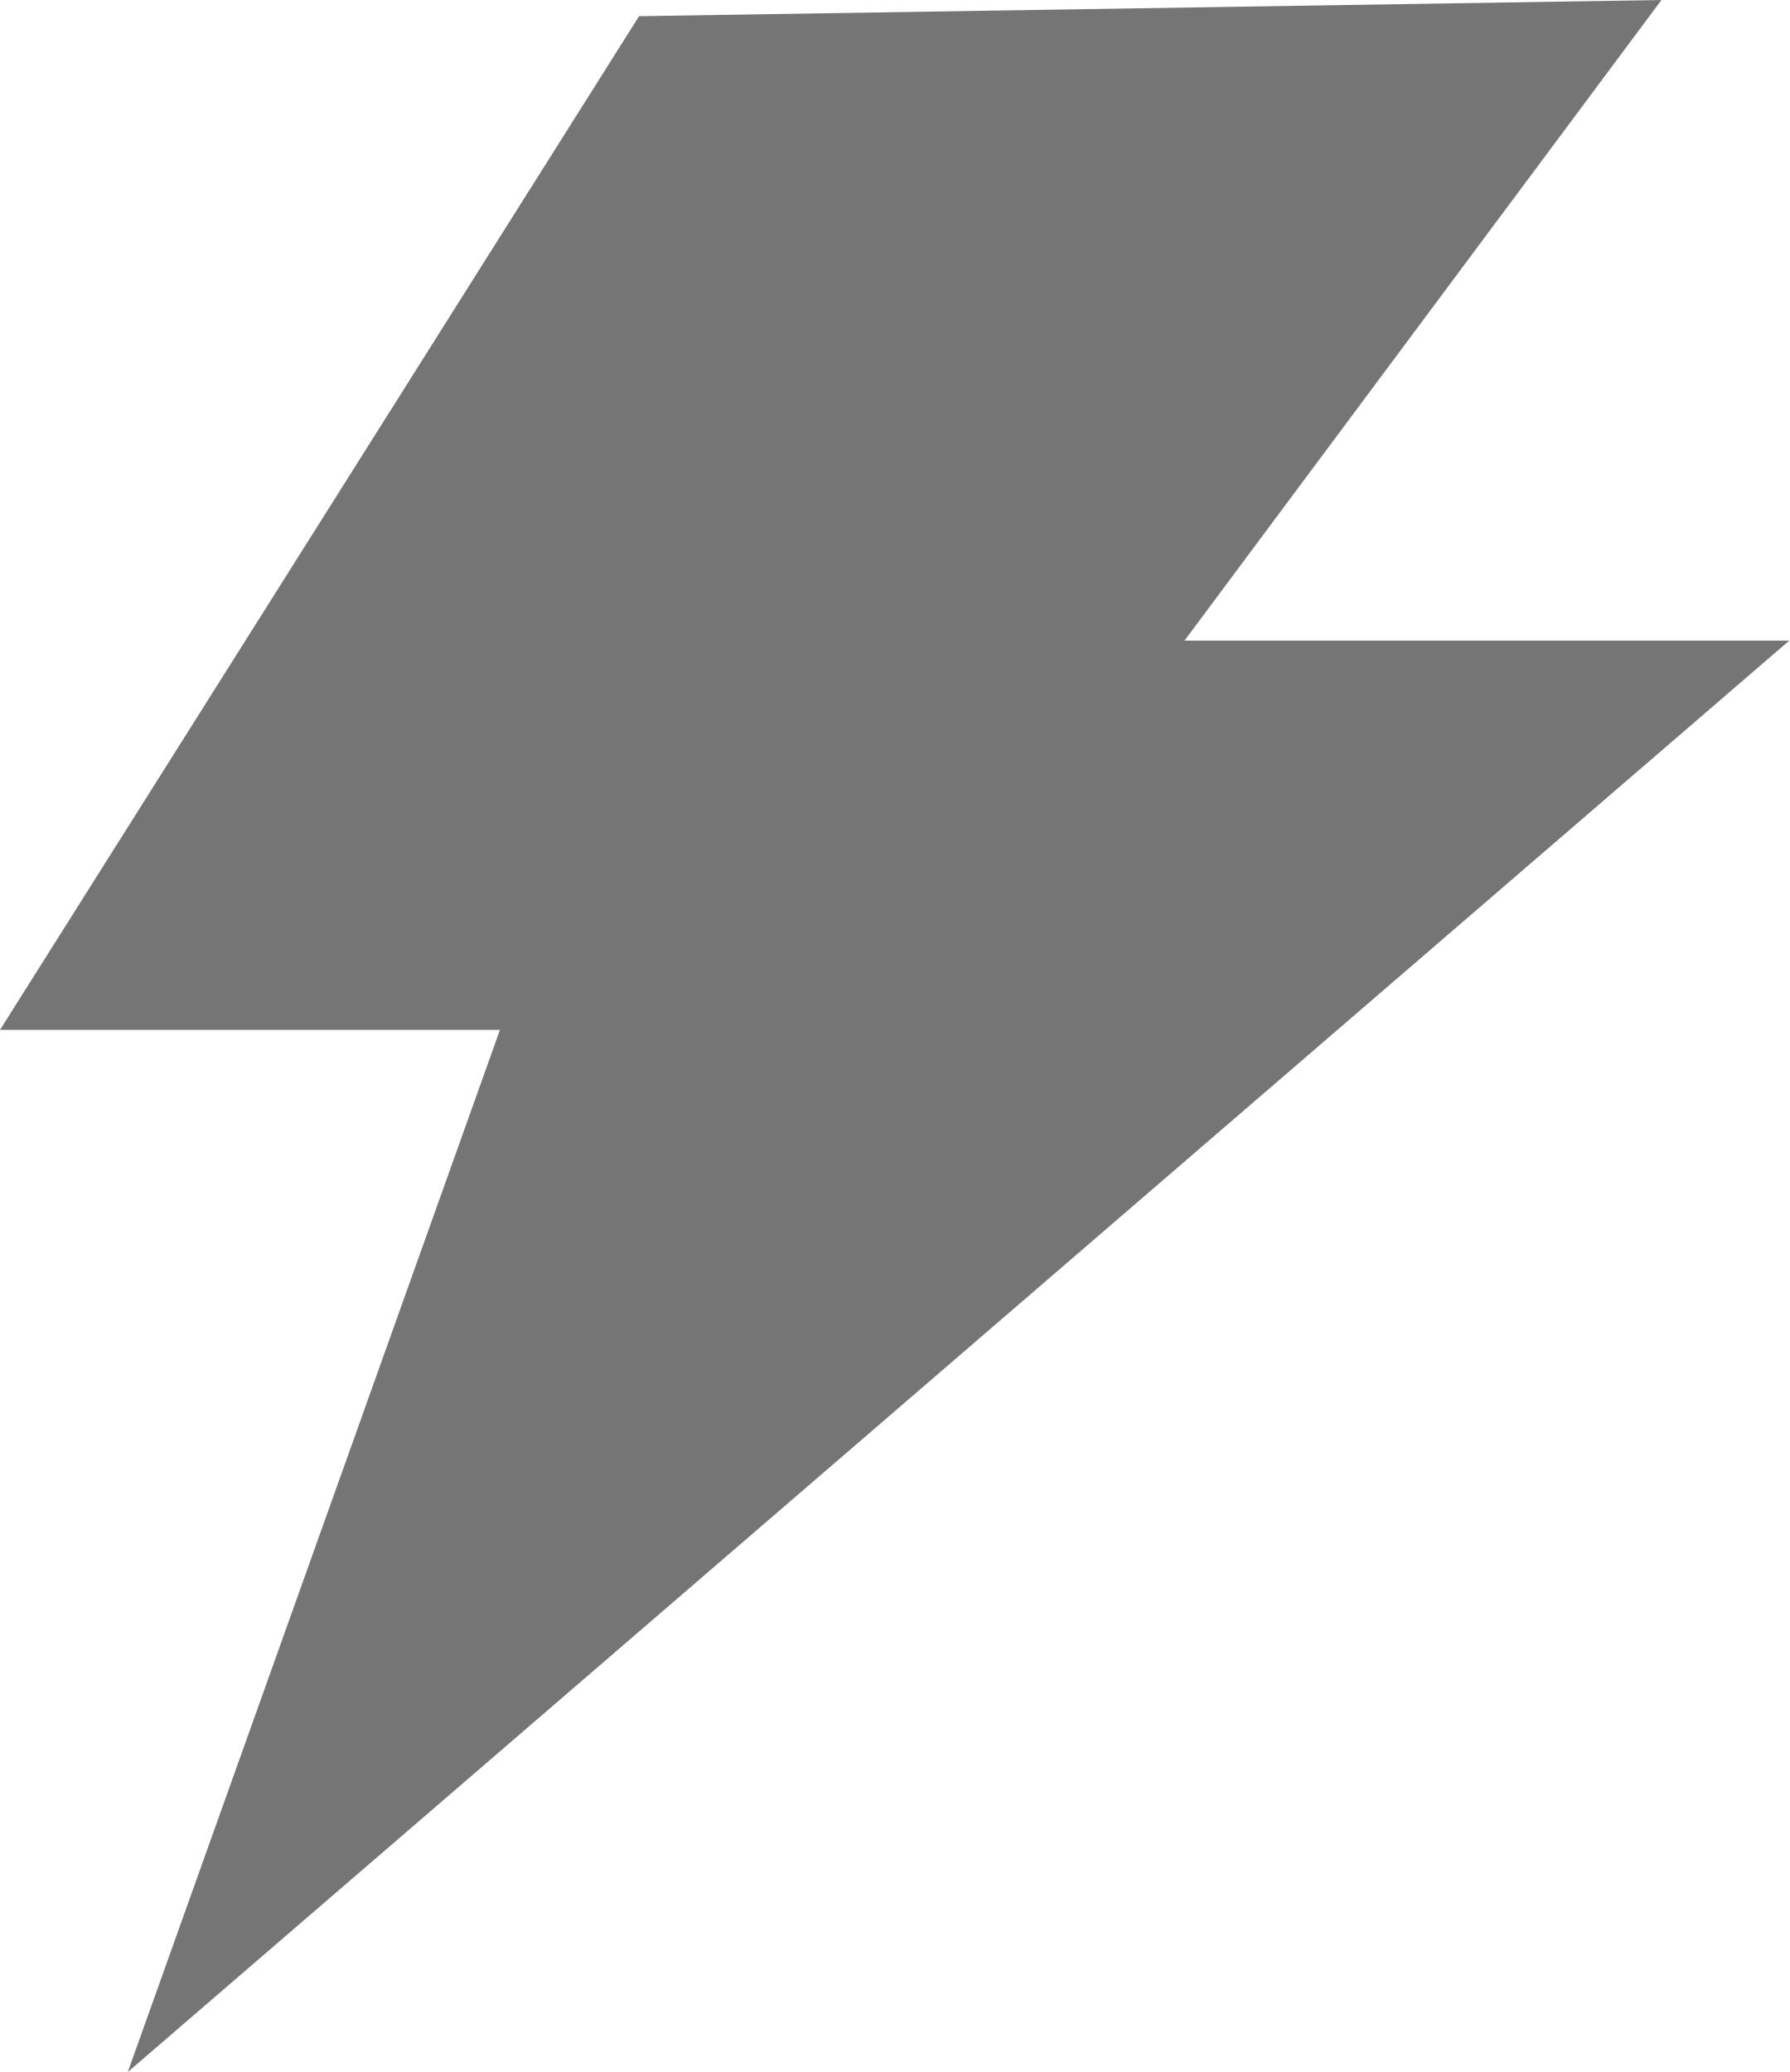
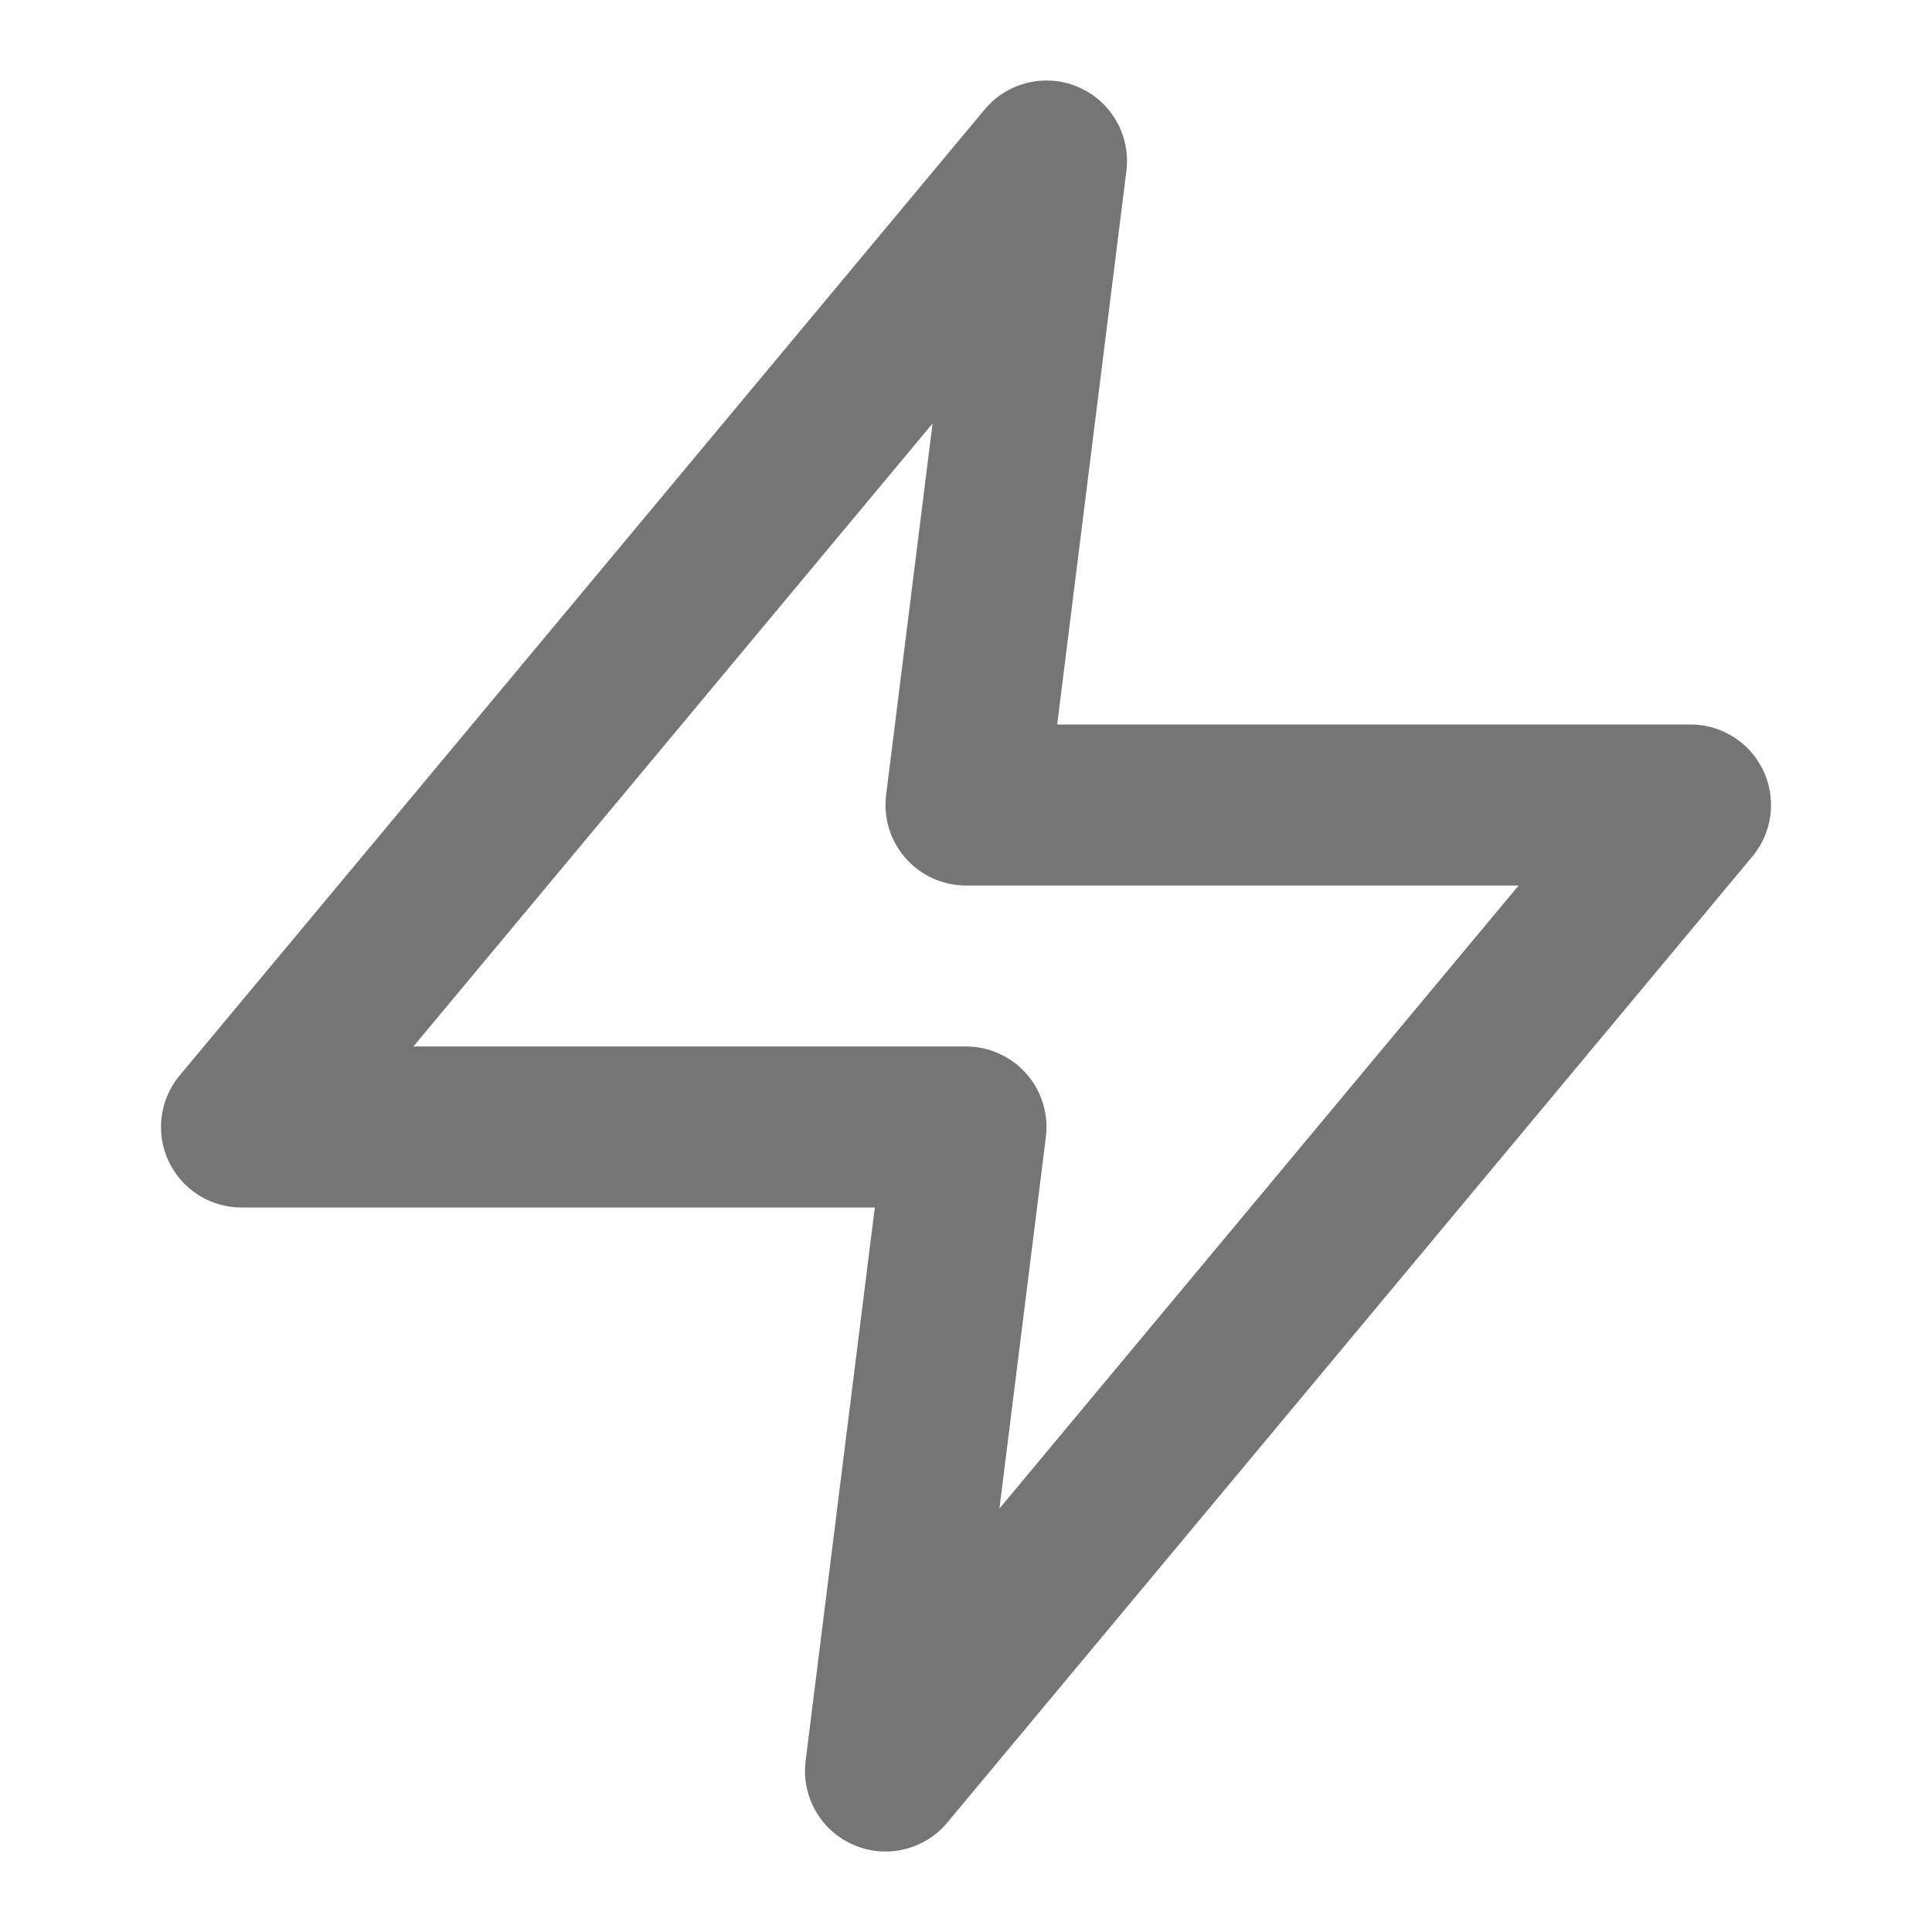
- <svg xmlns="http://www.w3.org/2000/svg" width="19" height="22" viewBox="0 0 19 22" fill="none">
-   <path fill-rule="evenodd" clip-rule="evenodd" d="M17.643 0L6.786 0.172L0 10.935H5.309L1.357 22L19 6.802H12.578L17.643 0Z" fill="#757575" />
+ <svg xmlns="http://www.w3.org/2000/svg" width="24" height="24" viewBox="0 0 24 24" fill="none" stroke="#757575" stroke-width="2" stroke-linecap="round" stroke-linejoin="round" class="lucide lucide-zap">
+   <polygon points="13 2 3 14 12 14 11 22 21 10 12 10 13 2" />
</svg>
